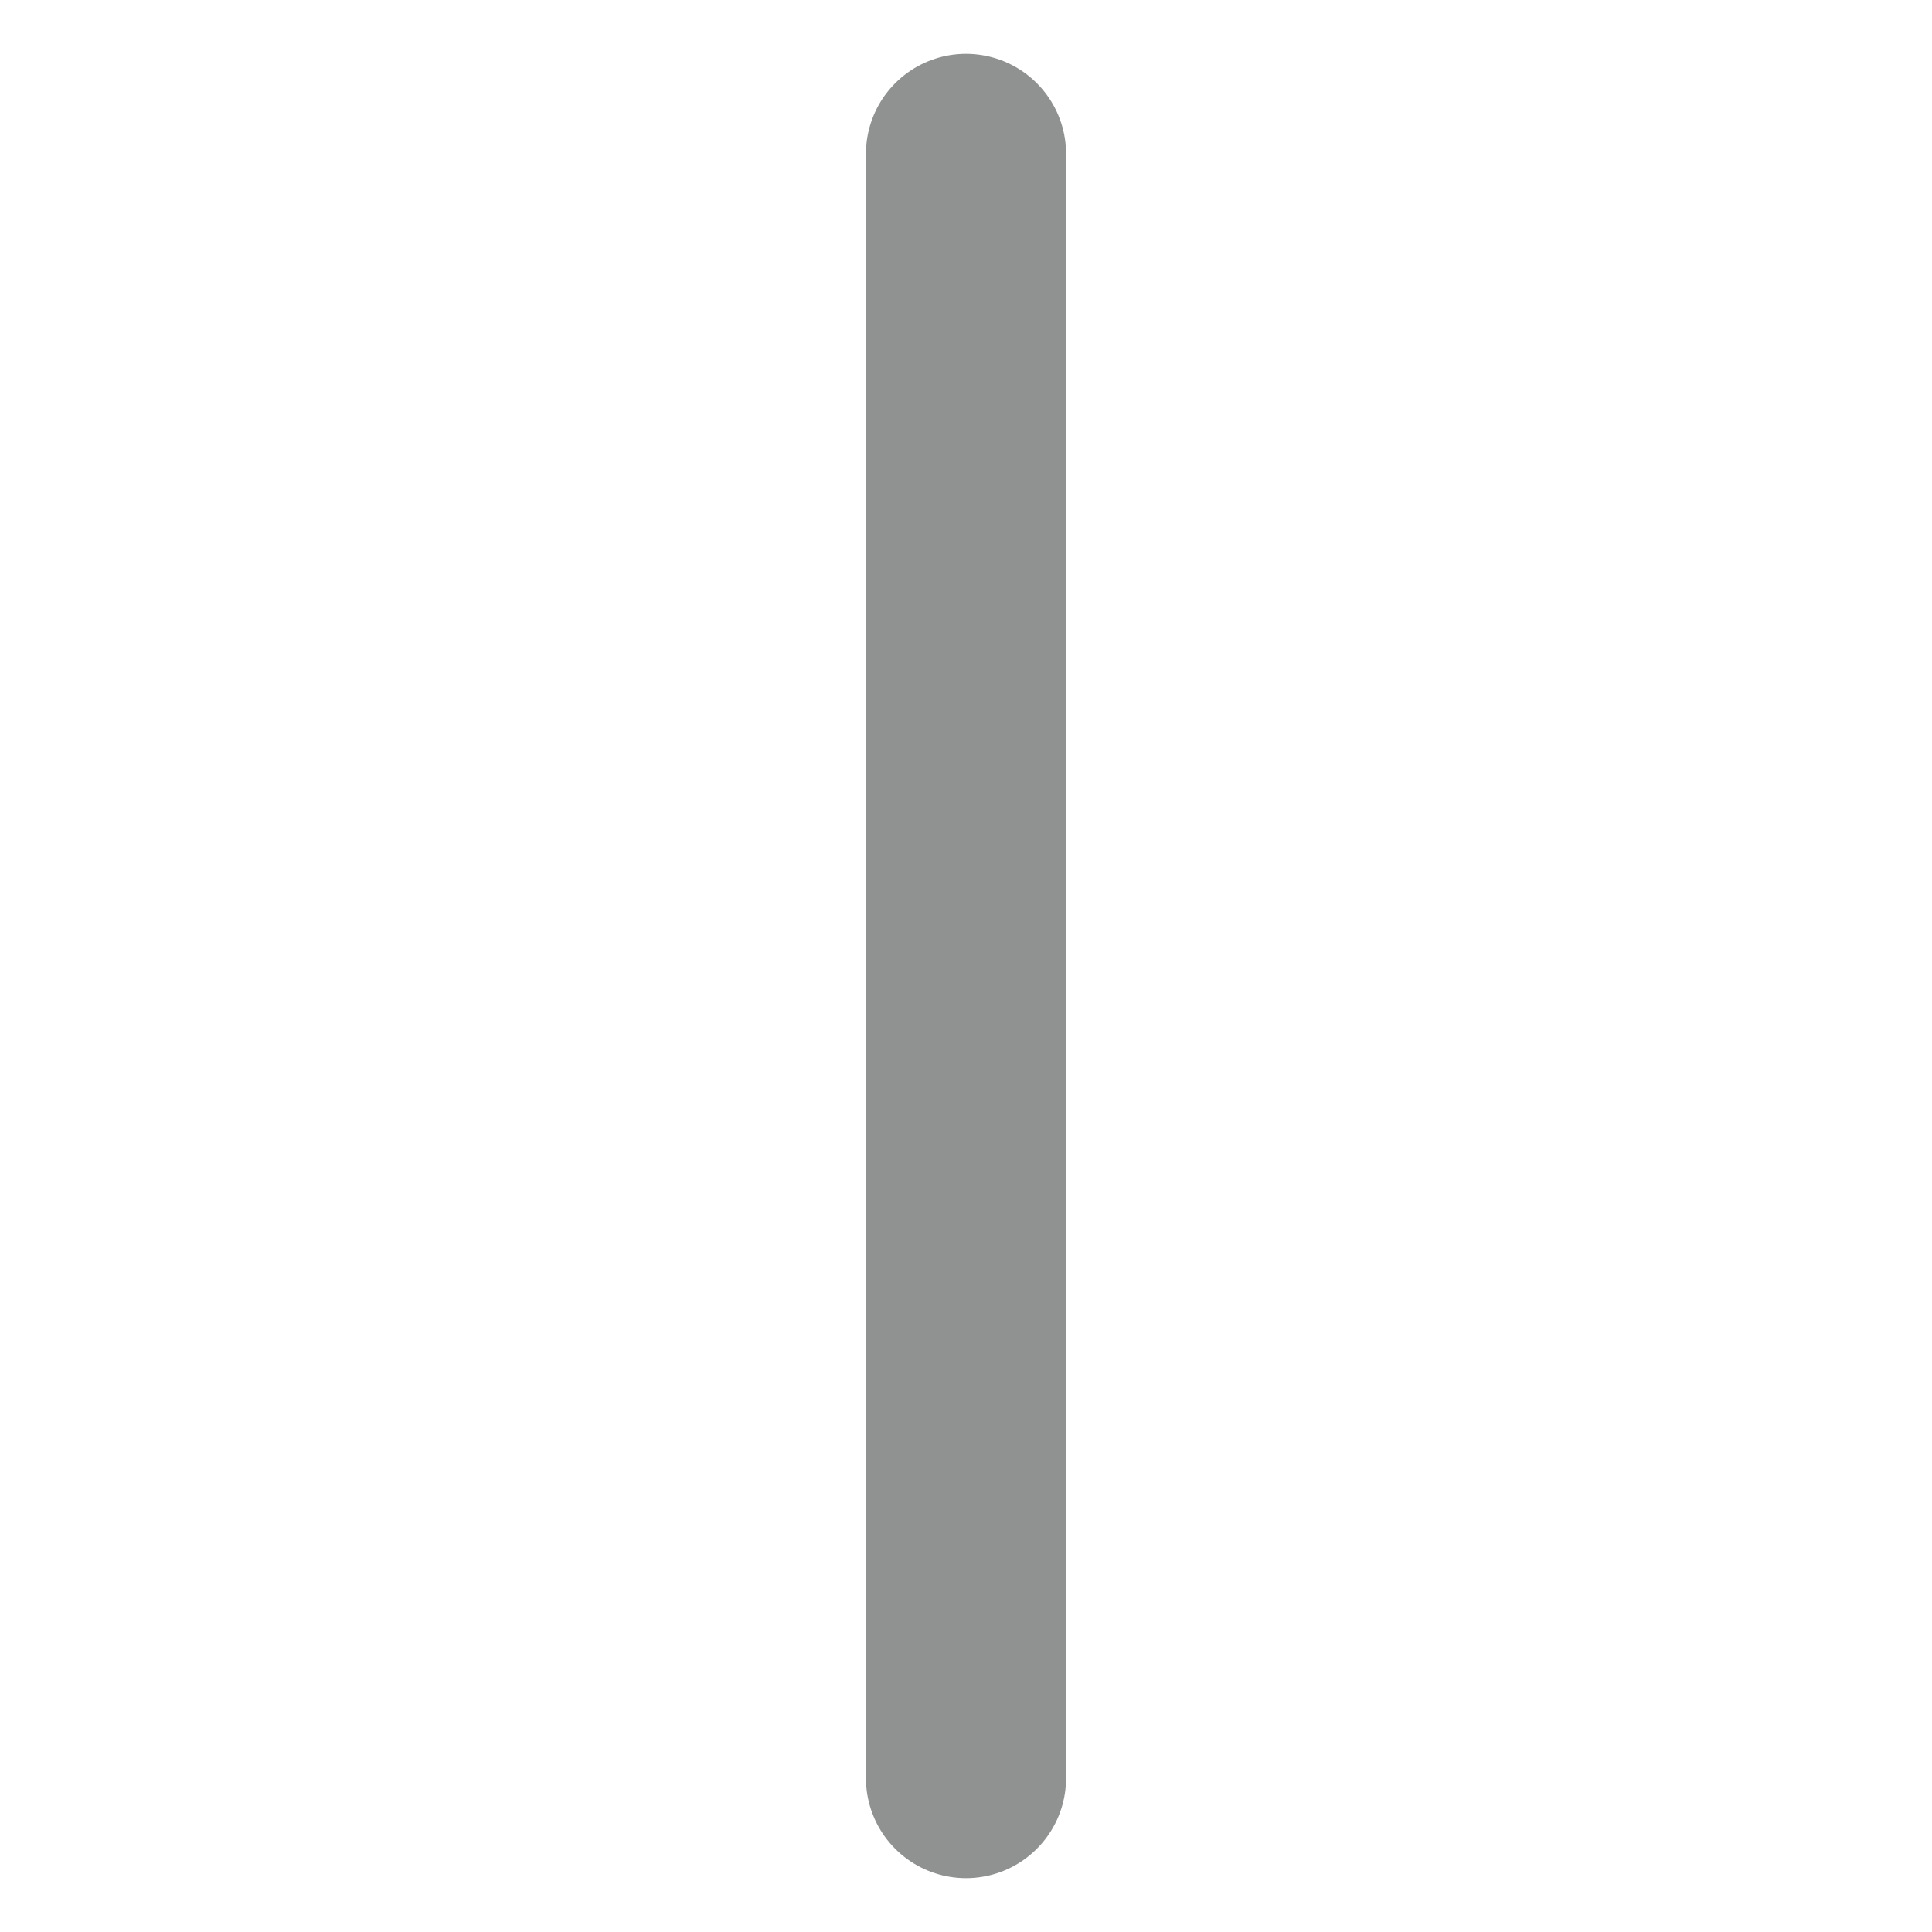
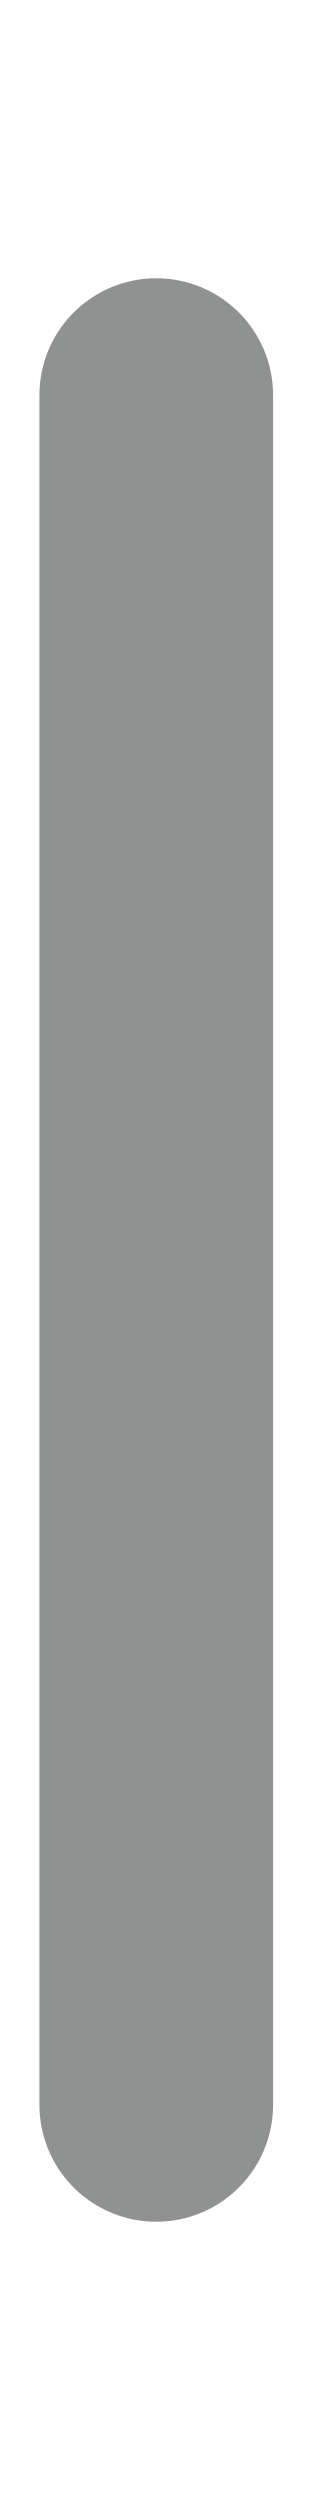
- <svg xmlns="http://www.w3.org/2000/svg" width="64.0px" height="64.0px" viewBox="0 0 64.0 64.0" version="1.1" id="SVGRoot">
+ <svg xmlns="http://www.w3.org/2000/svg" width="8" height="64" viewBox="0 0 8 64" version="1.1" id="SVGRoot">
  <defs id="defs479" />
  <g id="layer1">
-     <path style="fill:#121717;fill-opacity:1;stroke:#222525;stroke-width:6.631;stroke-linecap:round;stroke-linejoin:round;stroke-dasharray:none;stroke-opacity:0.5" d="M 32,5.099 V 58.901" id="path7803" />
+     <path style="fill:#121717;fill-opacity:1;stroke:#222525;stroke-width:5.981;stroke-linecap:round;stroke-linejoin:round;stroke-dasharray:none;stroke-opacity:0.5" d="M 4,10.114 V 53.886" id="path7803" />
  </g>
</svg>
